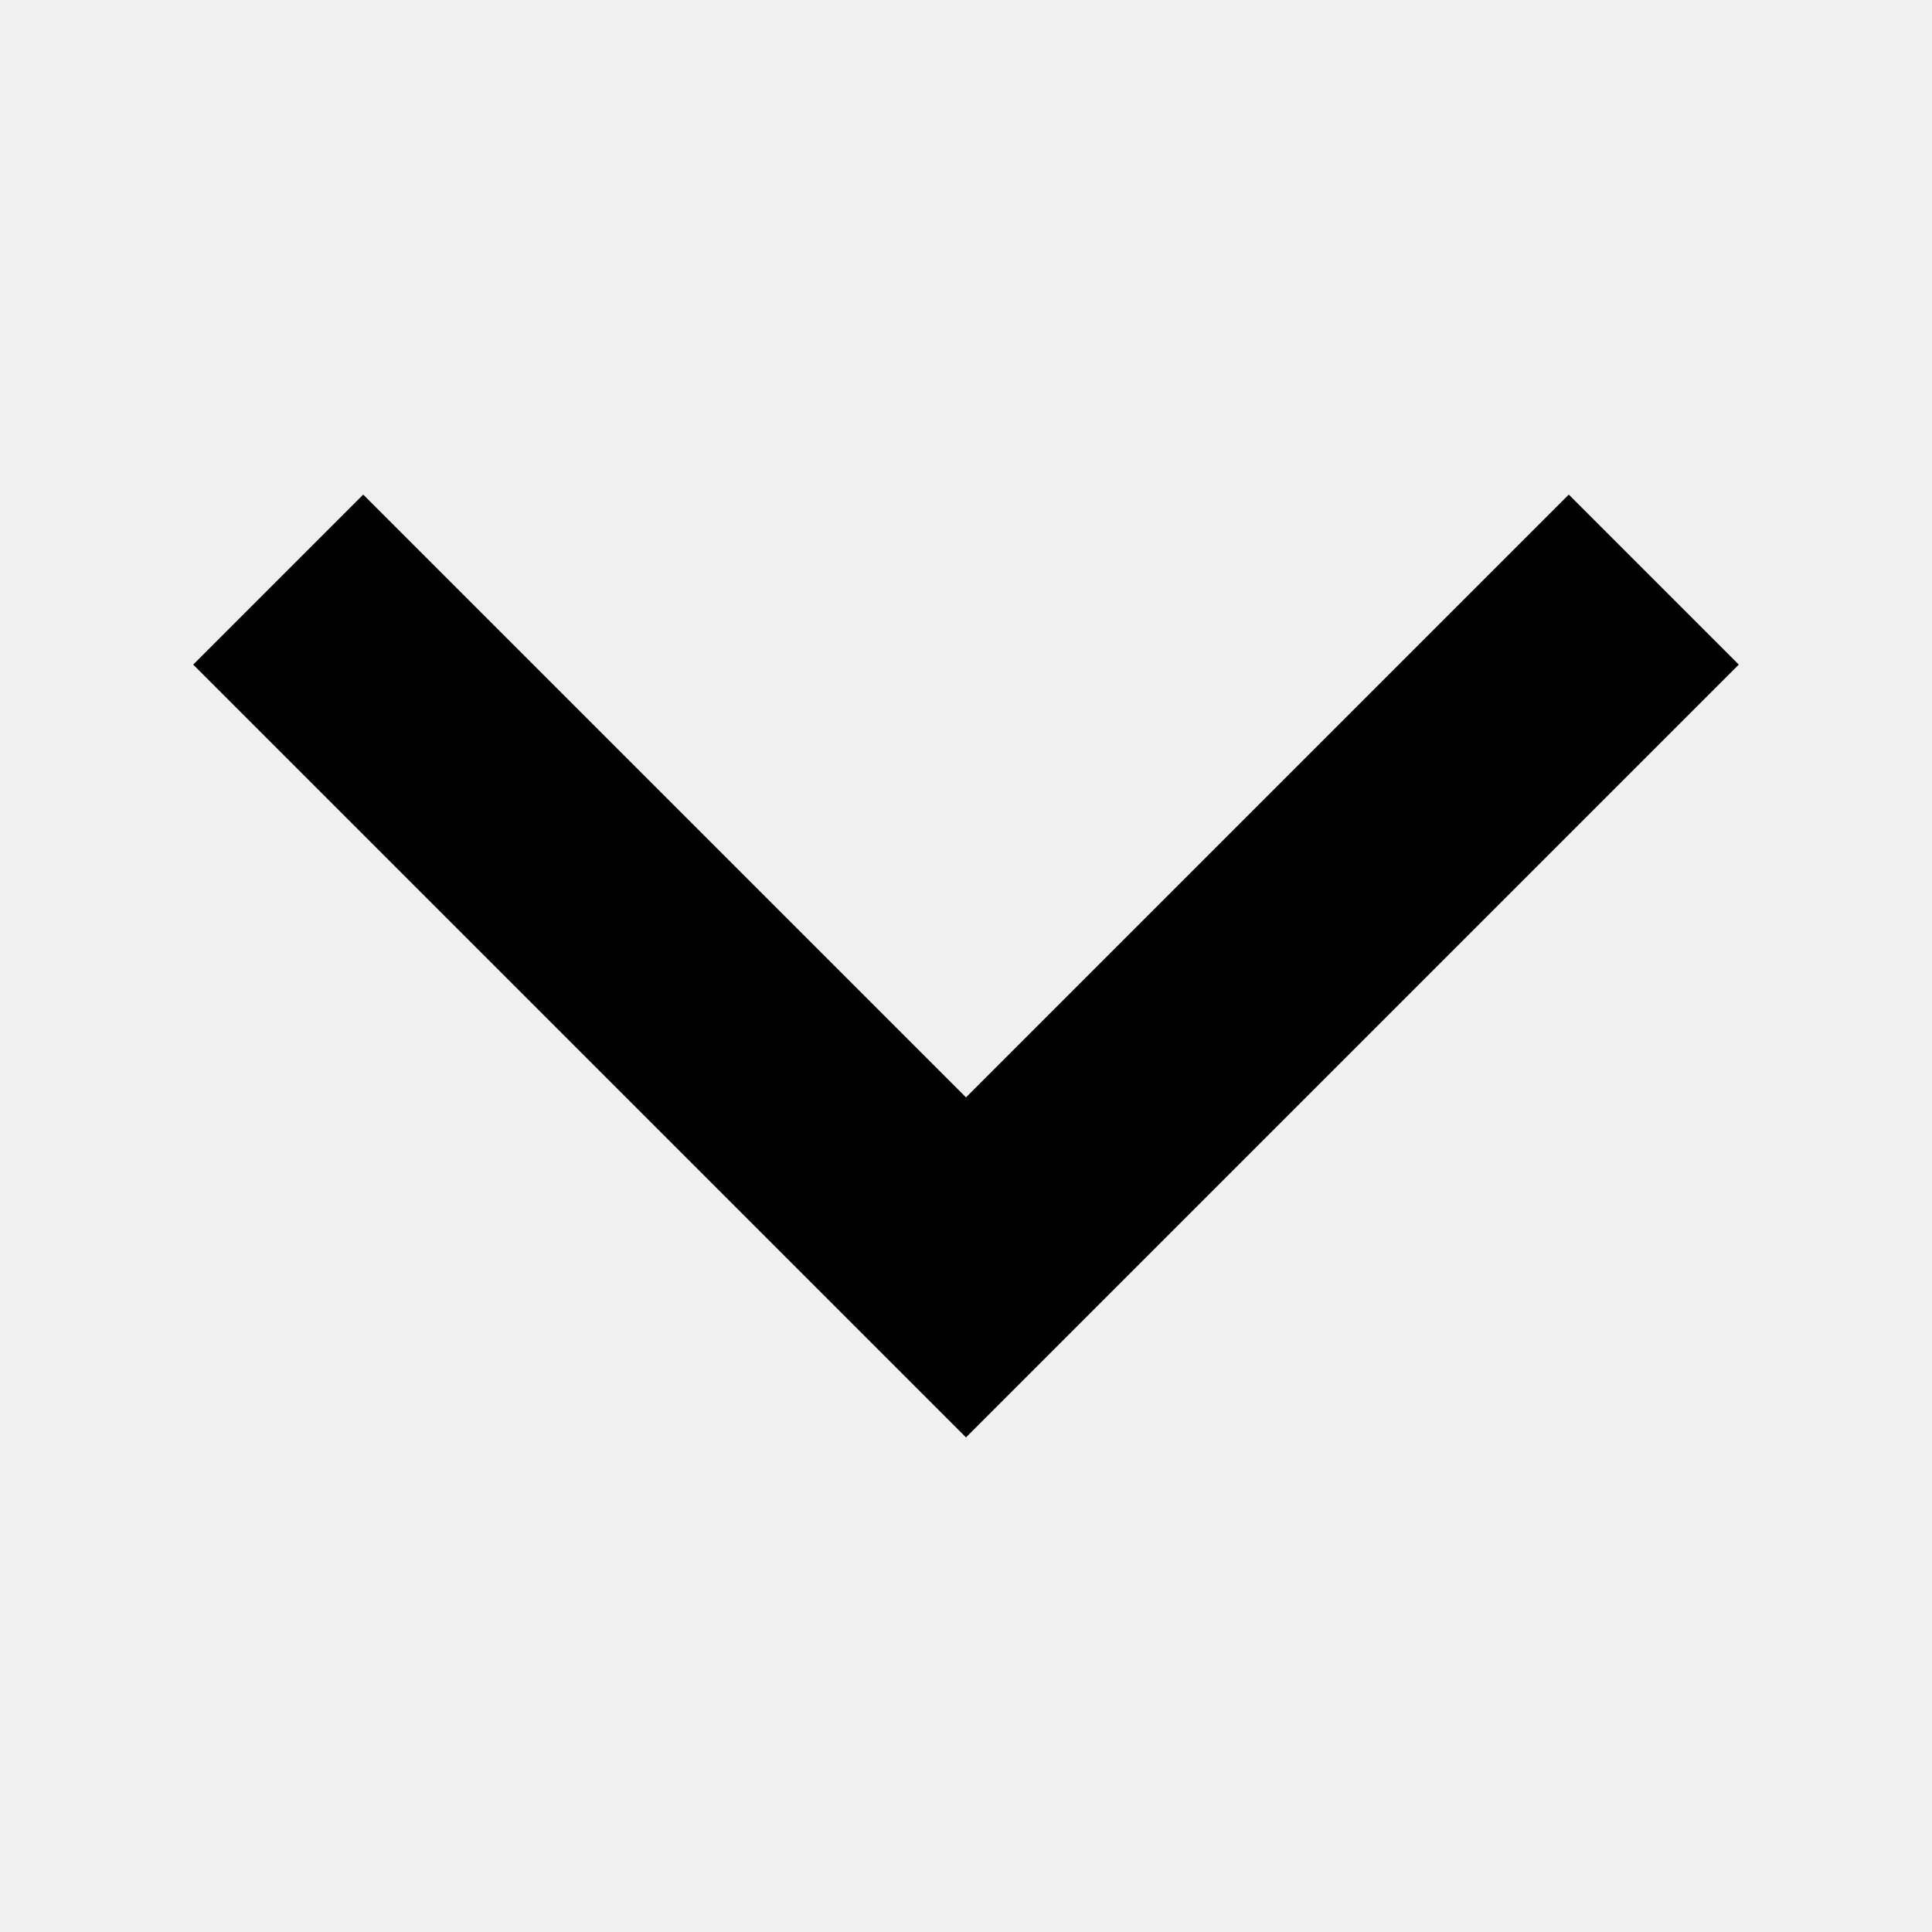
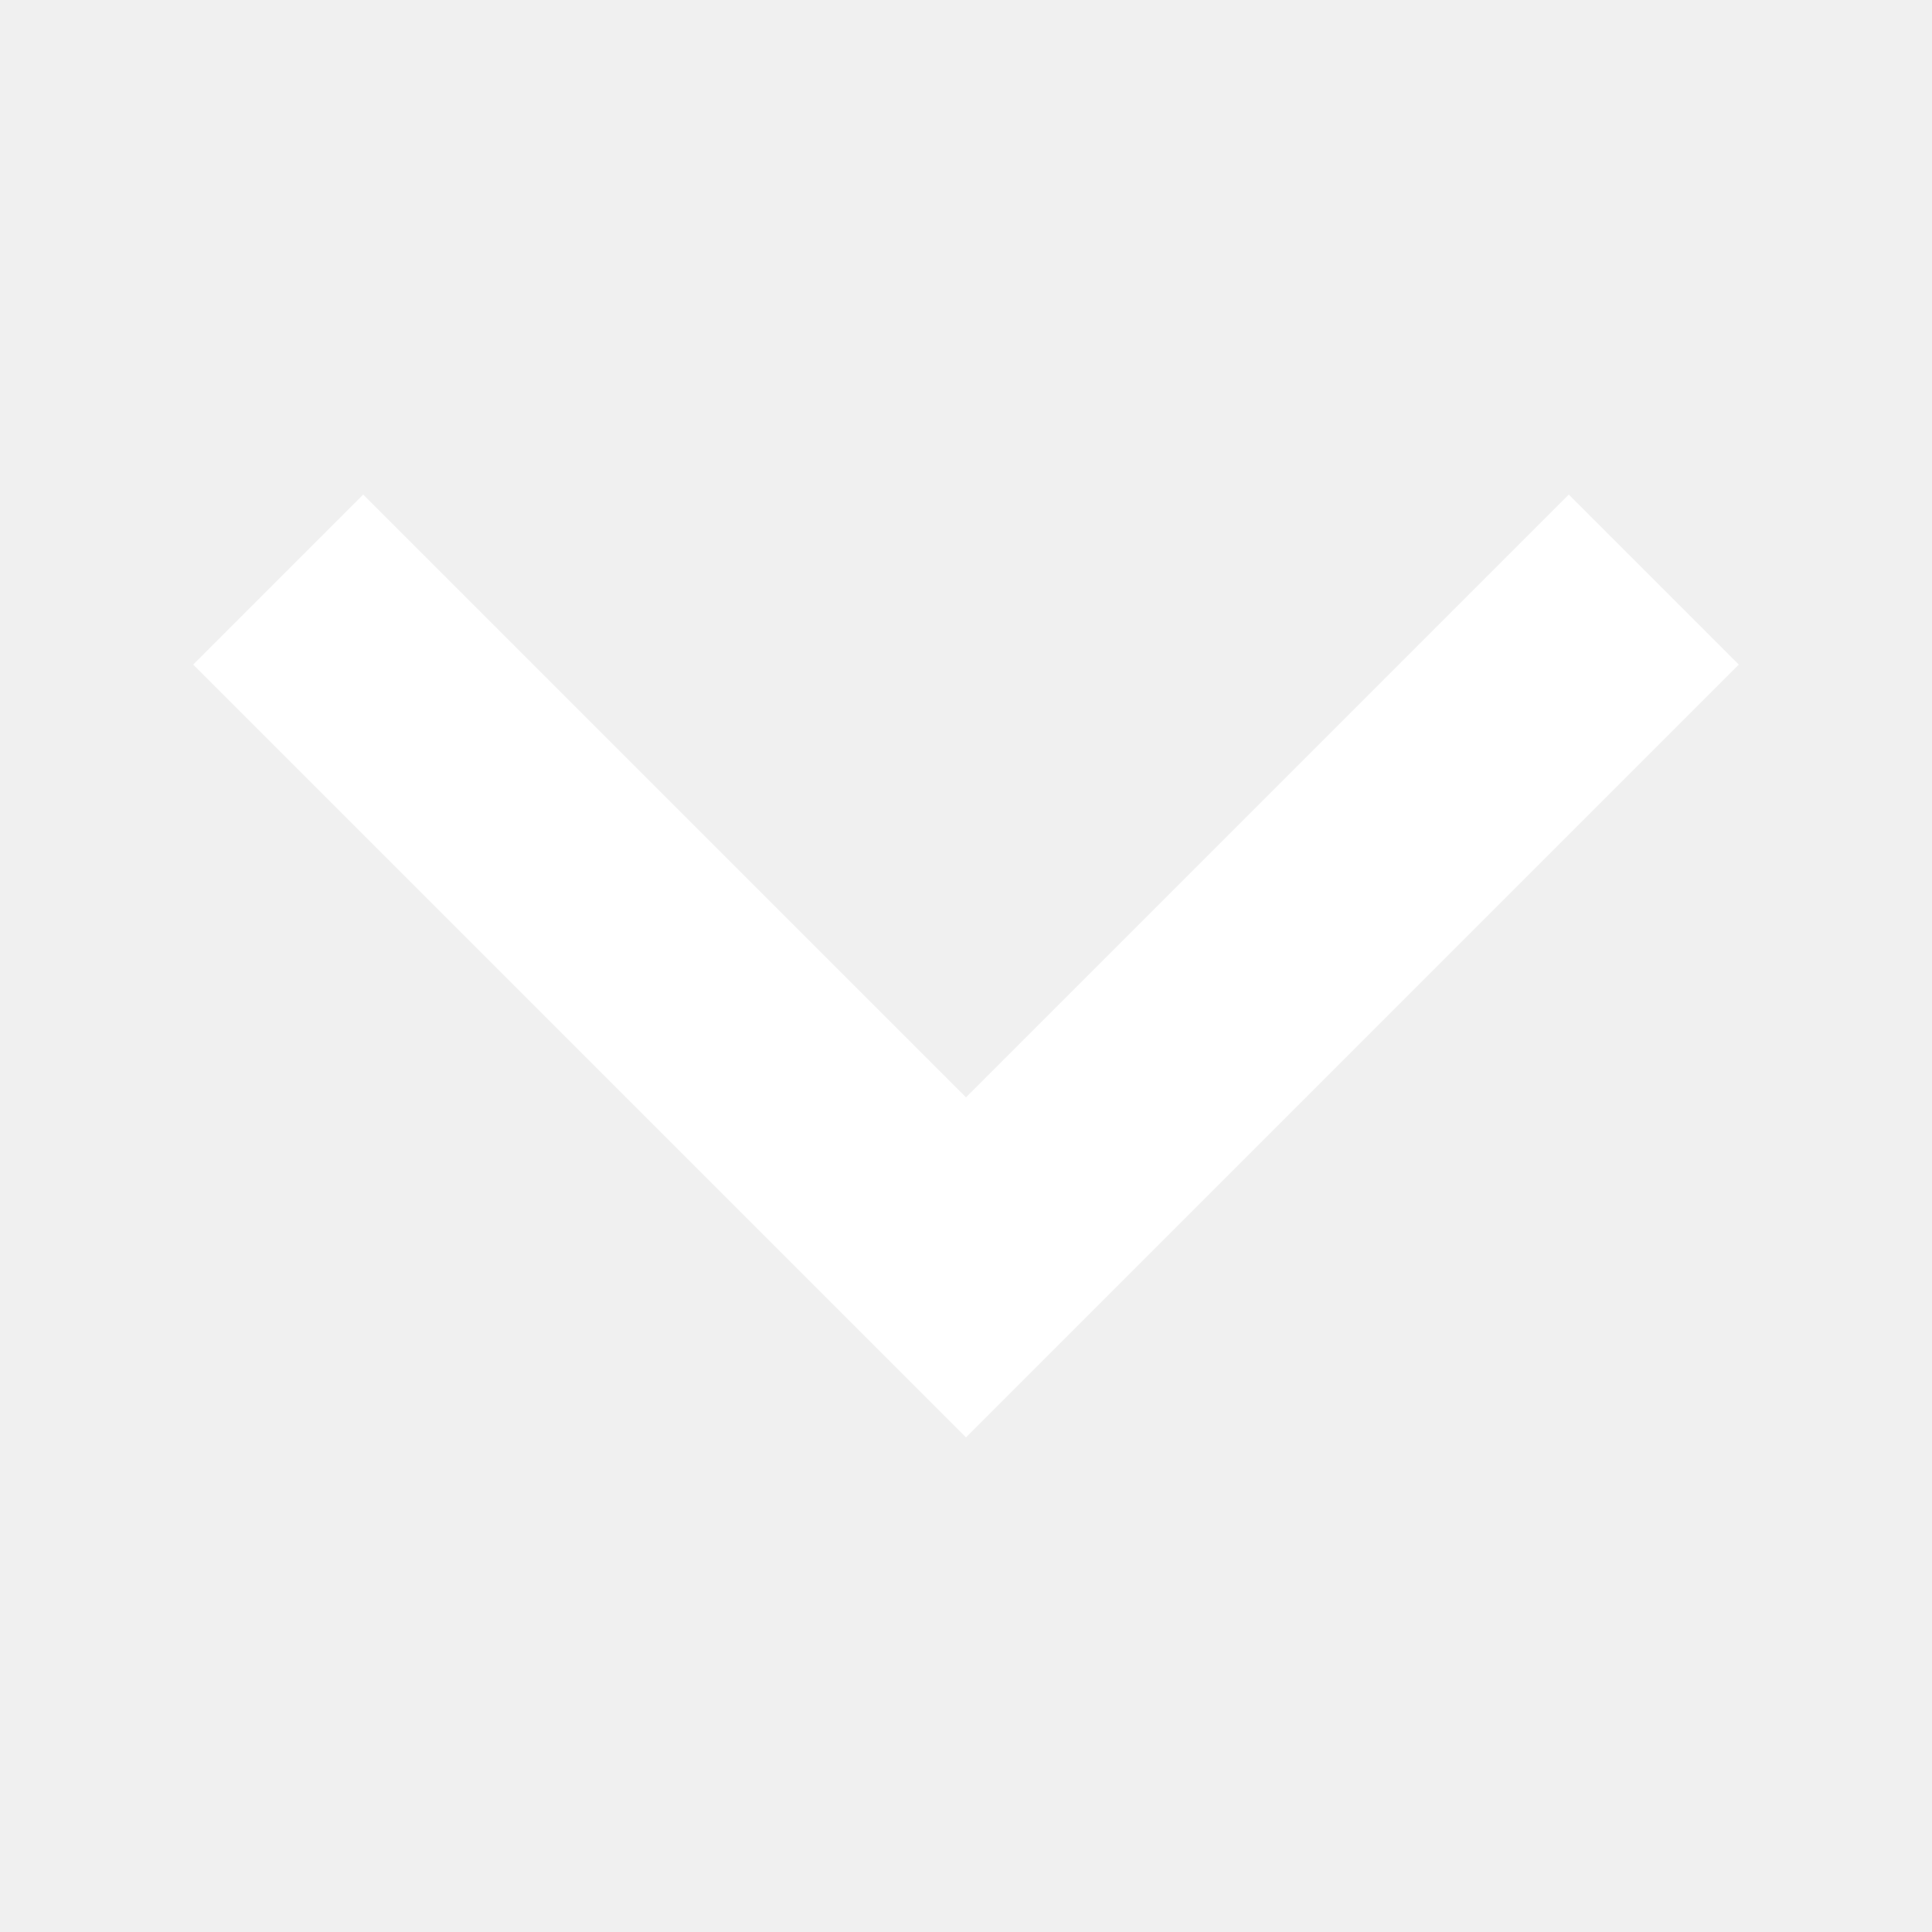
- <svg xmlns="http://www.w3.org/2000/svg" version="1.1" x="0px" y="0px" viewBox="0 0 100 100" style="enable-background:new 0 0 100 100;" xml:space="preserve">
+ <svg xmlns="http://www.w3.org/2000/svg" fill="#FFFFFF" version="1.1" x="0px" y="0px" viewBox="0 0 100 100" style="enable-background:new 0 0 100 100;" xml:space="preserve">
  <g>
    <polygon points="50,74.4 10,34.4 18.8,25.6 50,56.8 81.2,25.6 90,34.4  " />
  </g>
</svg>
